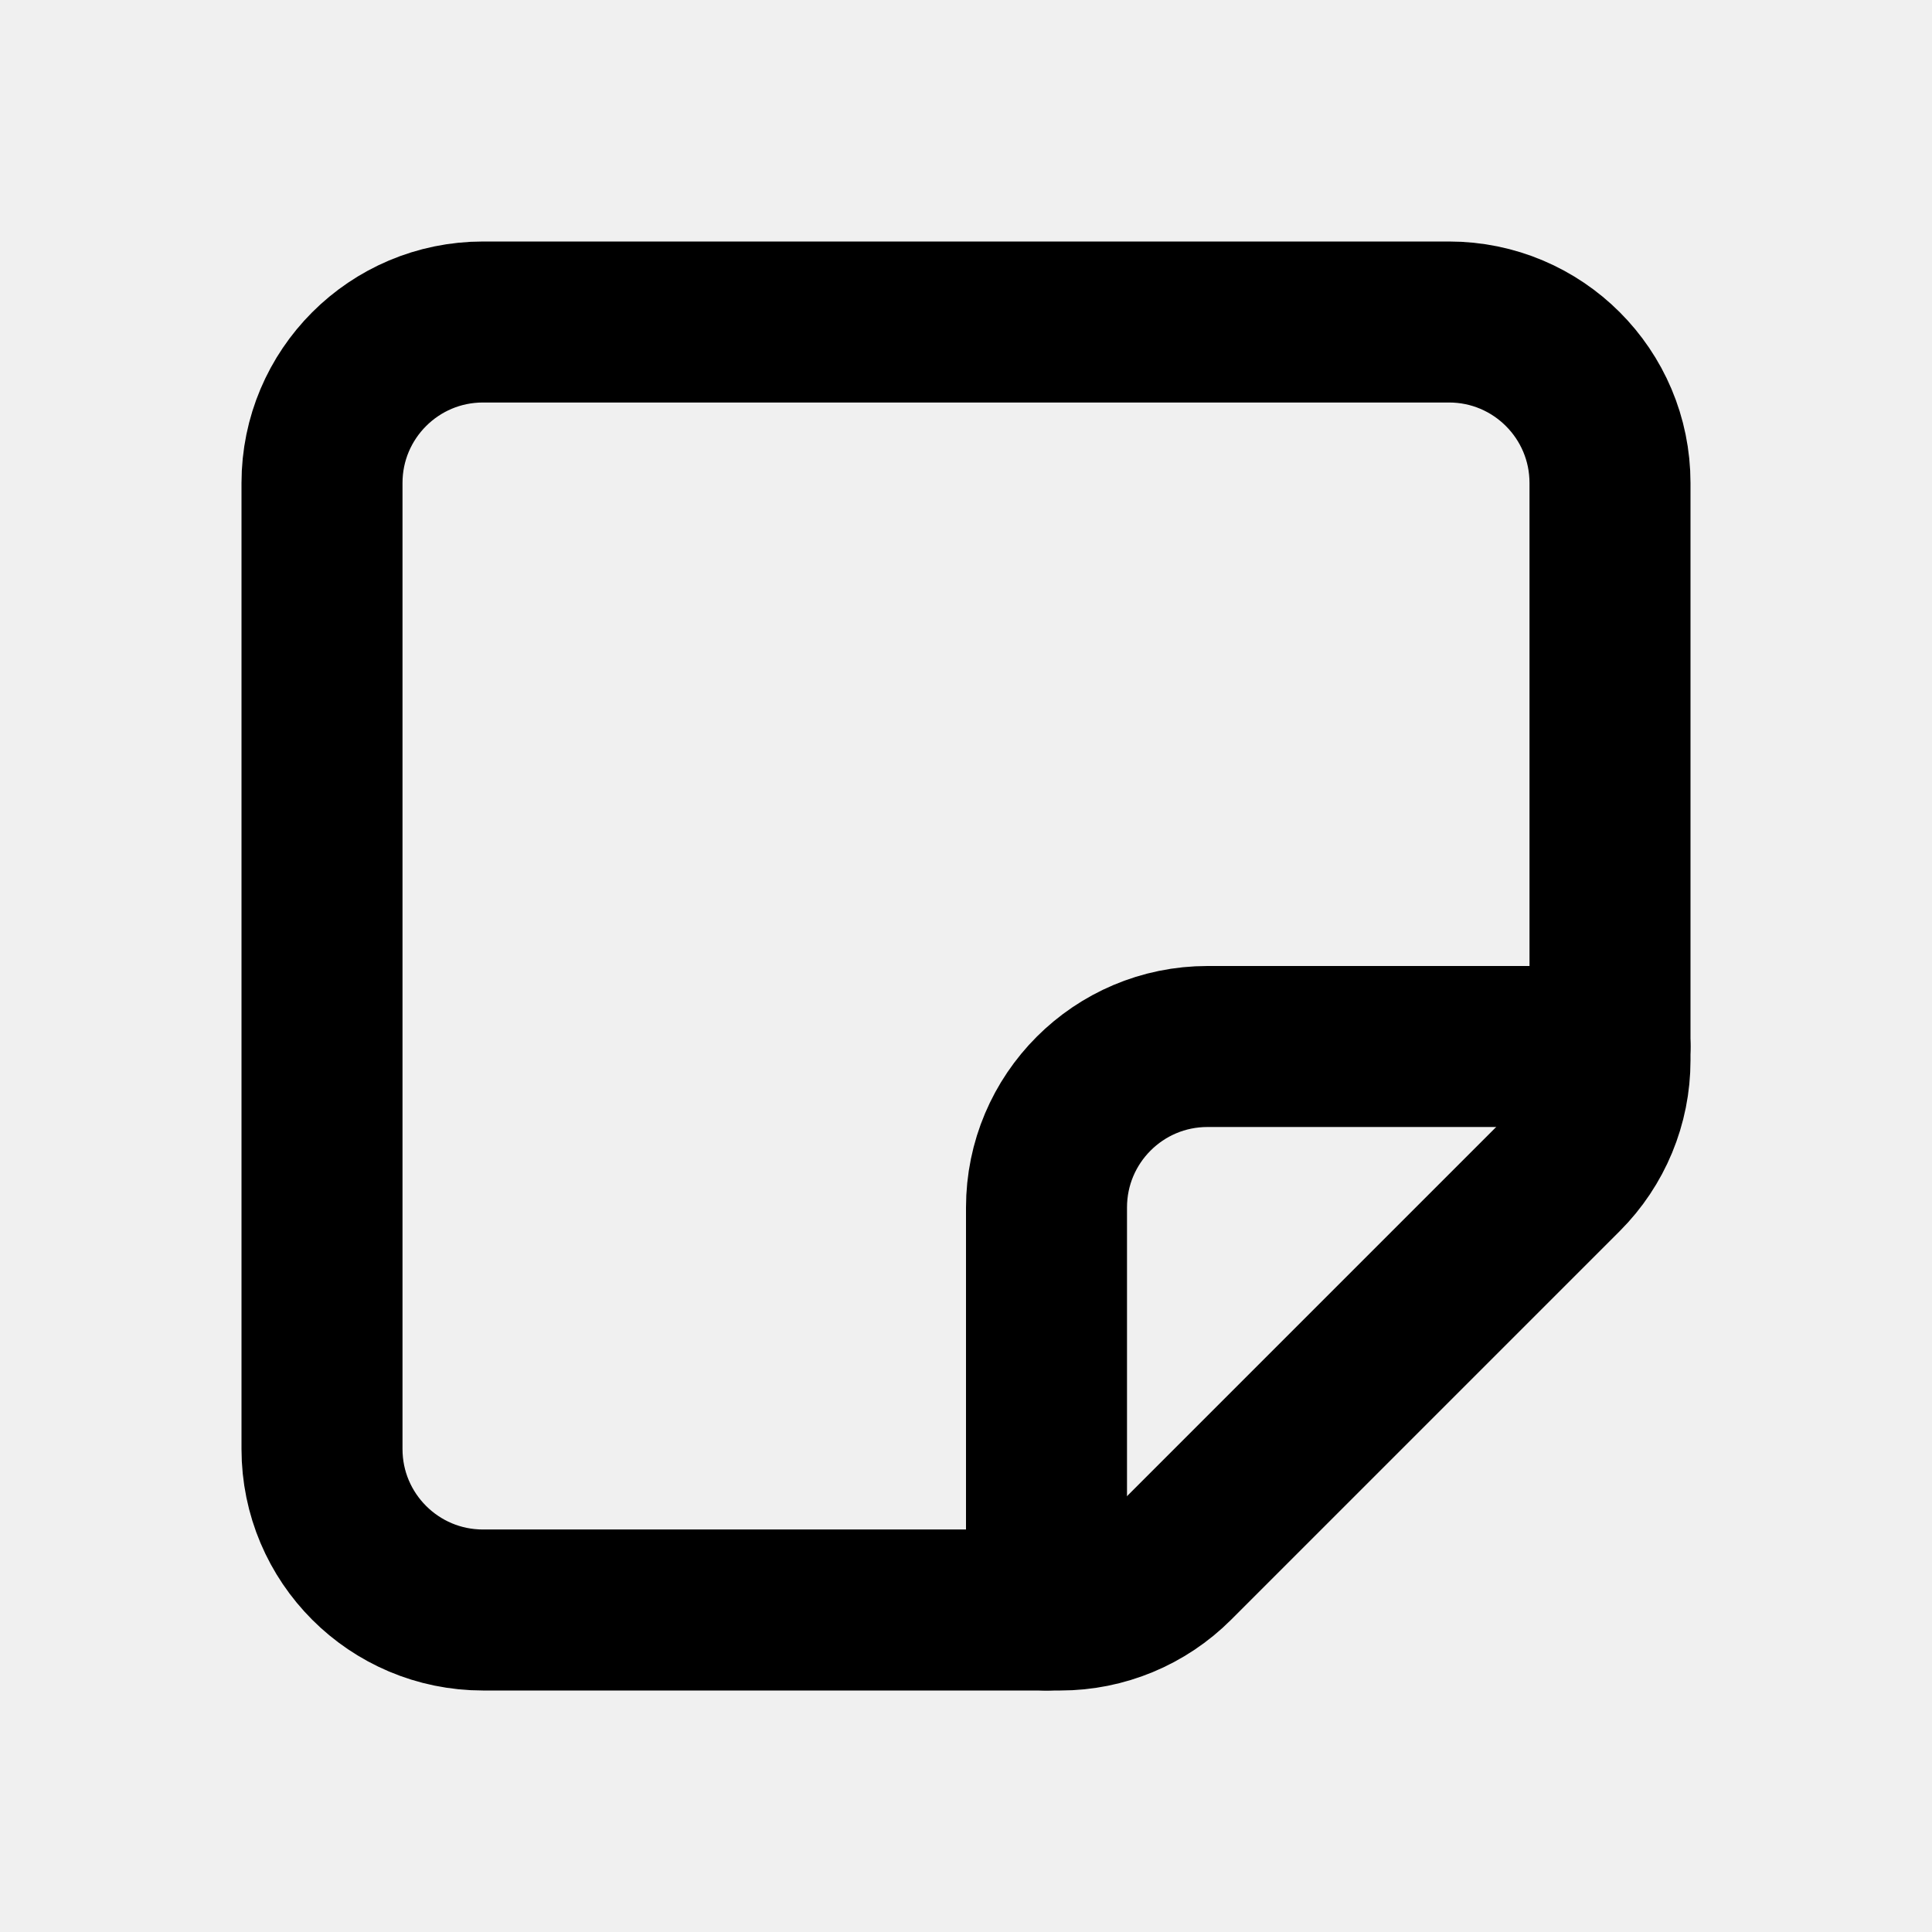
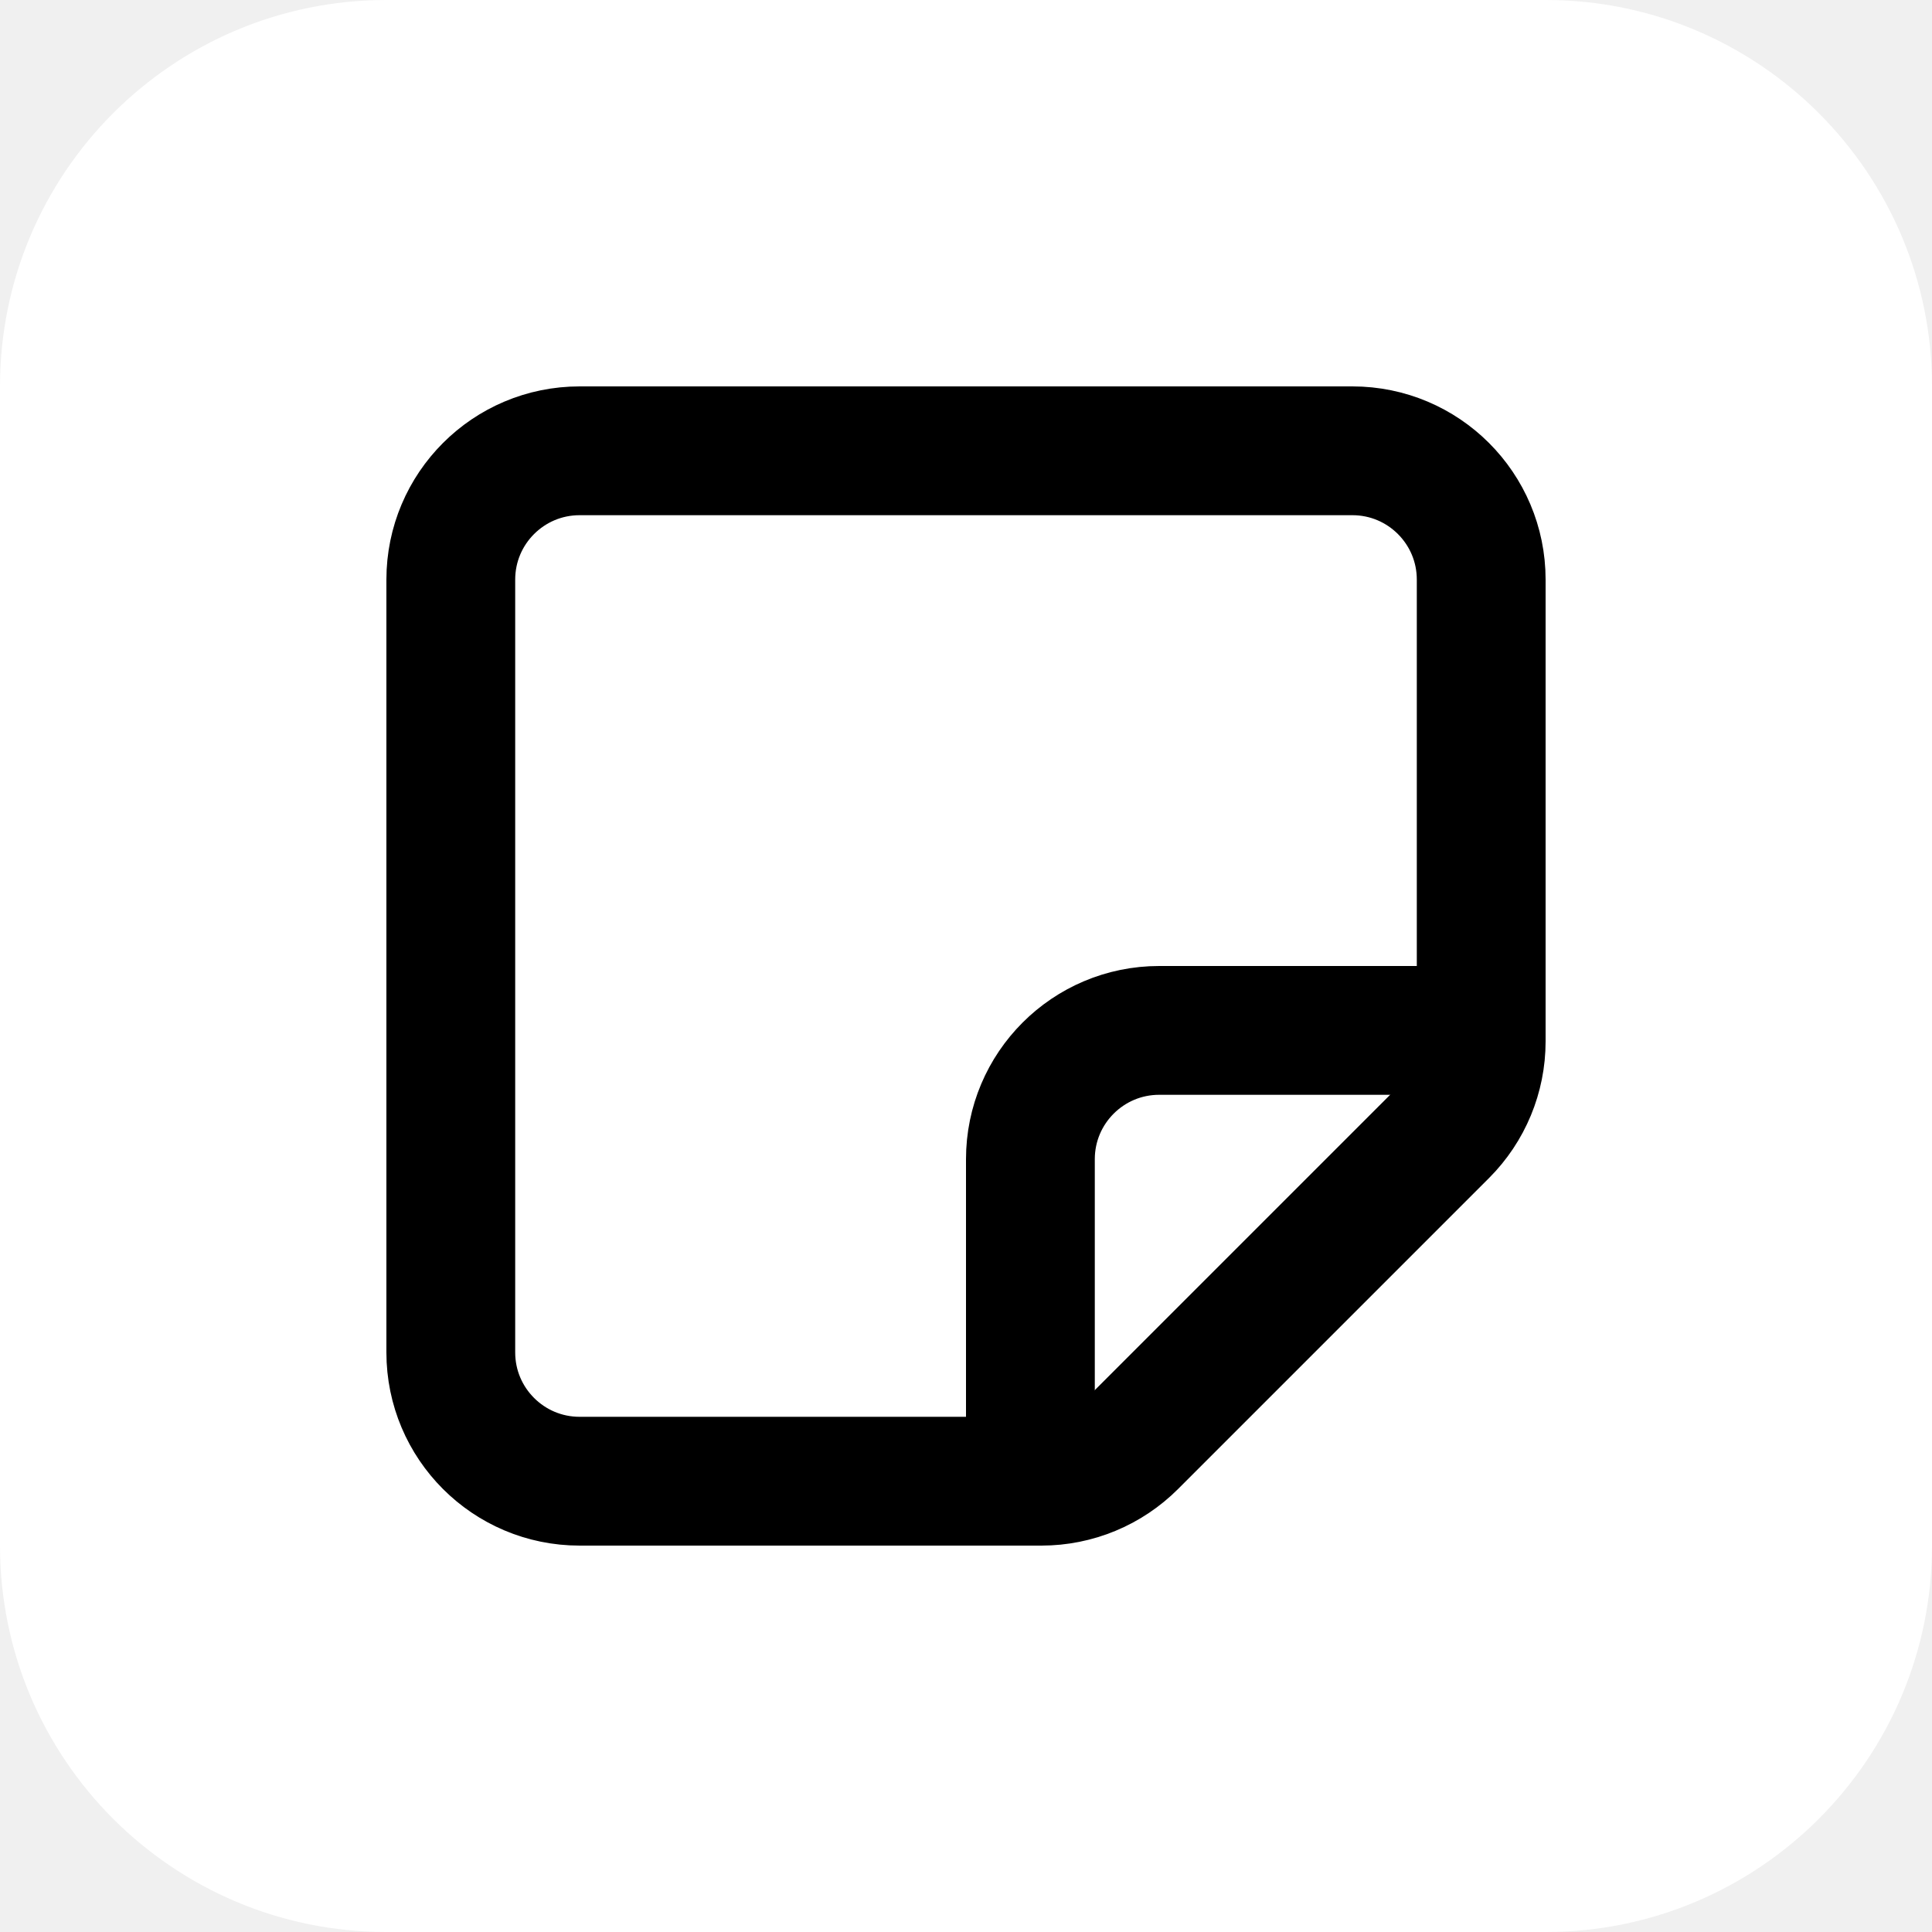
- <svg xmlns="http://www.w3.org/2000/svg" width="24" height="24" viewBox="0 0 24 24" fill="none" stroke="currentColor" stroke-width="2" stroke-linecap="round" stroke-linejoin="round" class="icon icon-tabler icons-tabler-outline icon-tabler-sticker-2">
-   <path stroke="none" d="M0 0h24v24H0z" fill="none" />
-   <path d="M6 4h12a2 2 0 0 1 2 2v7h-5a2 2 0 0 0 -2 2v5h-7a2 2 0 0 1 -2 -2v-12a2 2 0 0 1 2 -2z" />
-   <path d="M20 13v.172a2 2 0 0 1 -.586 1.414l-4.828 4.828a2 2 0 0 1 -1.414 .586h-.172" />
+ <svg xmlns="http://www.w3.org/2000/svg" version="1.1" width="1000" height="1000">
+   <rect width="1000" height="1000" rx="200" ry="200" fill="#ffffff" />
+   <g transform="matrix(33.33333,0,0,33.33333,100,100)">
+     <svg version="1.1" width="24" height="24">
+       <svg width="24" height="24" viewBox="0 0 24 24" fill="none" stroke="currentColor" stroke-width="2" stroke-linecap="round" stroke-linejoin="round" class="icon icon-tabler icons-tabler-outline icon-tabler-sticker-2">
+         <path stroke="none" d="M0 0h24v24H0z" fill="none" />
+         <path d="M6 4h12a2 2 0 0 1 2 2v7h-5a2 2 0 0 0 -2 2v5h-7a2 2 0 0 1 -2 -2v-12a2 2 0 0 1 2 -2z" />
+         <path d="M20 13v.172a2 2 0 0 1 -.586 1.414l-4.828 4.828a2 2 0 0 1 -1.414 .586h-.172" />
+       </svg>
+     </svg>
+   </g>
</svg>
